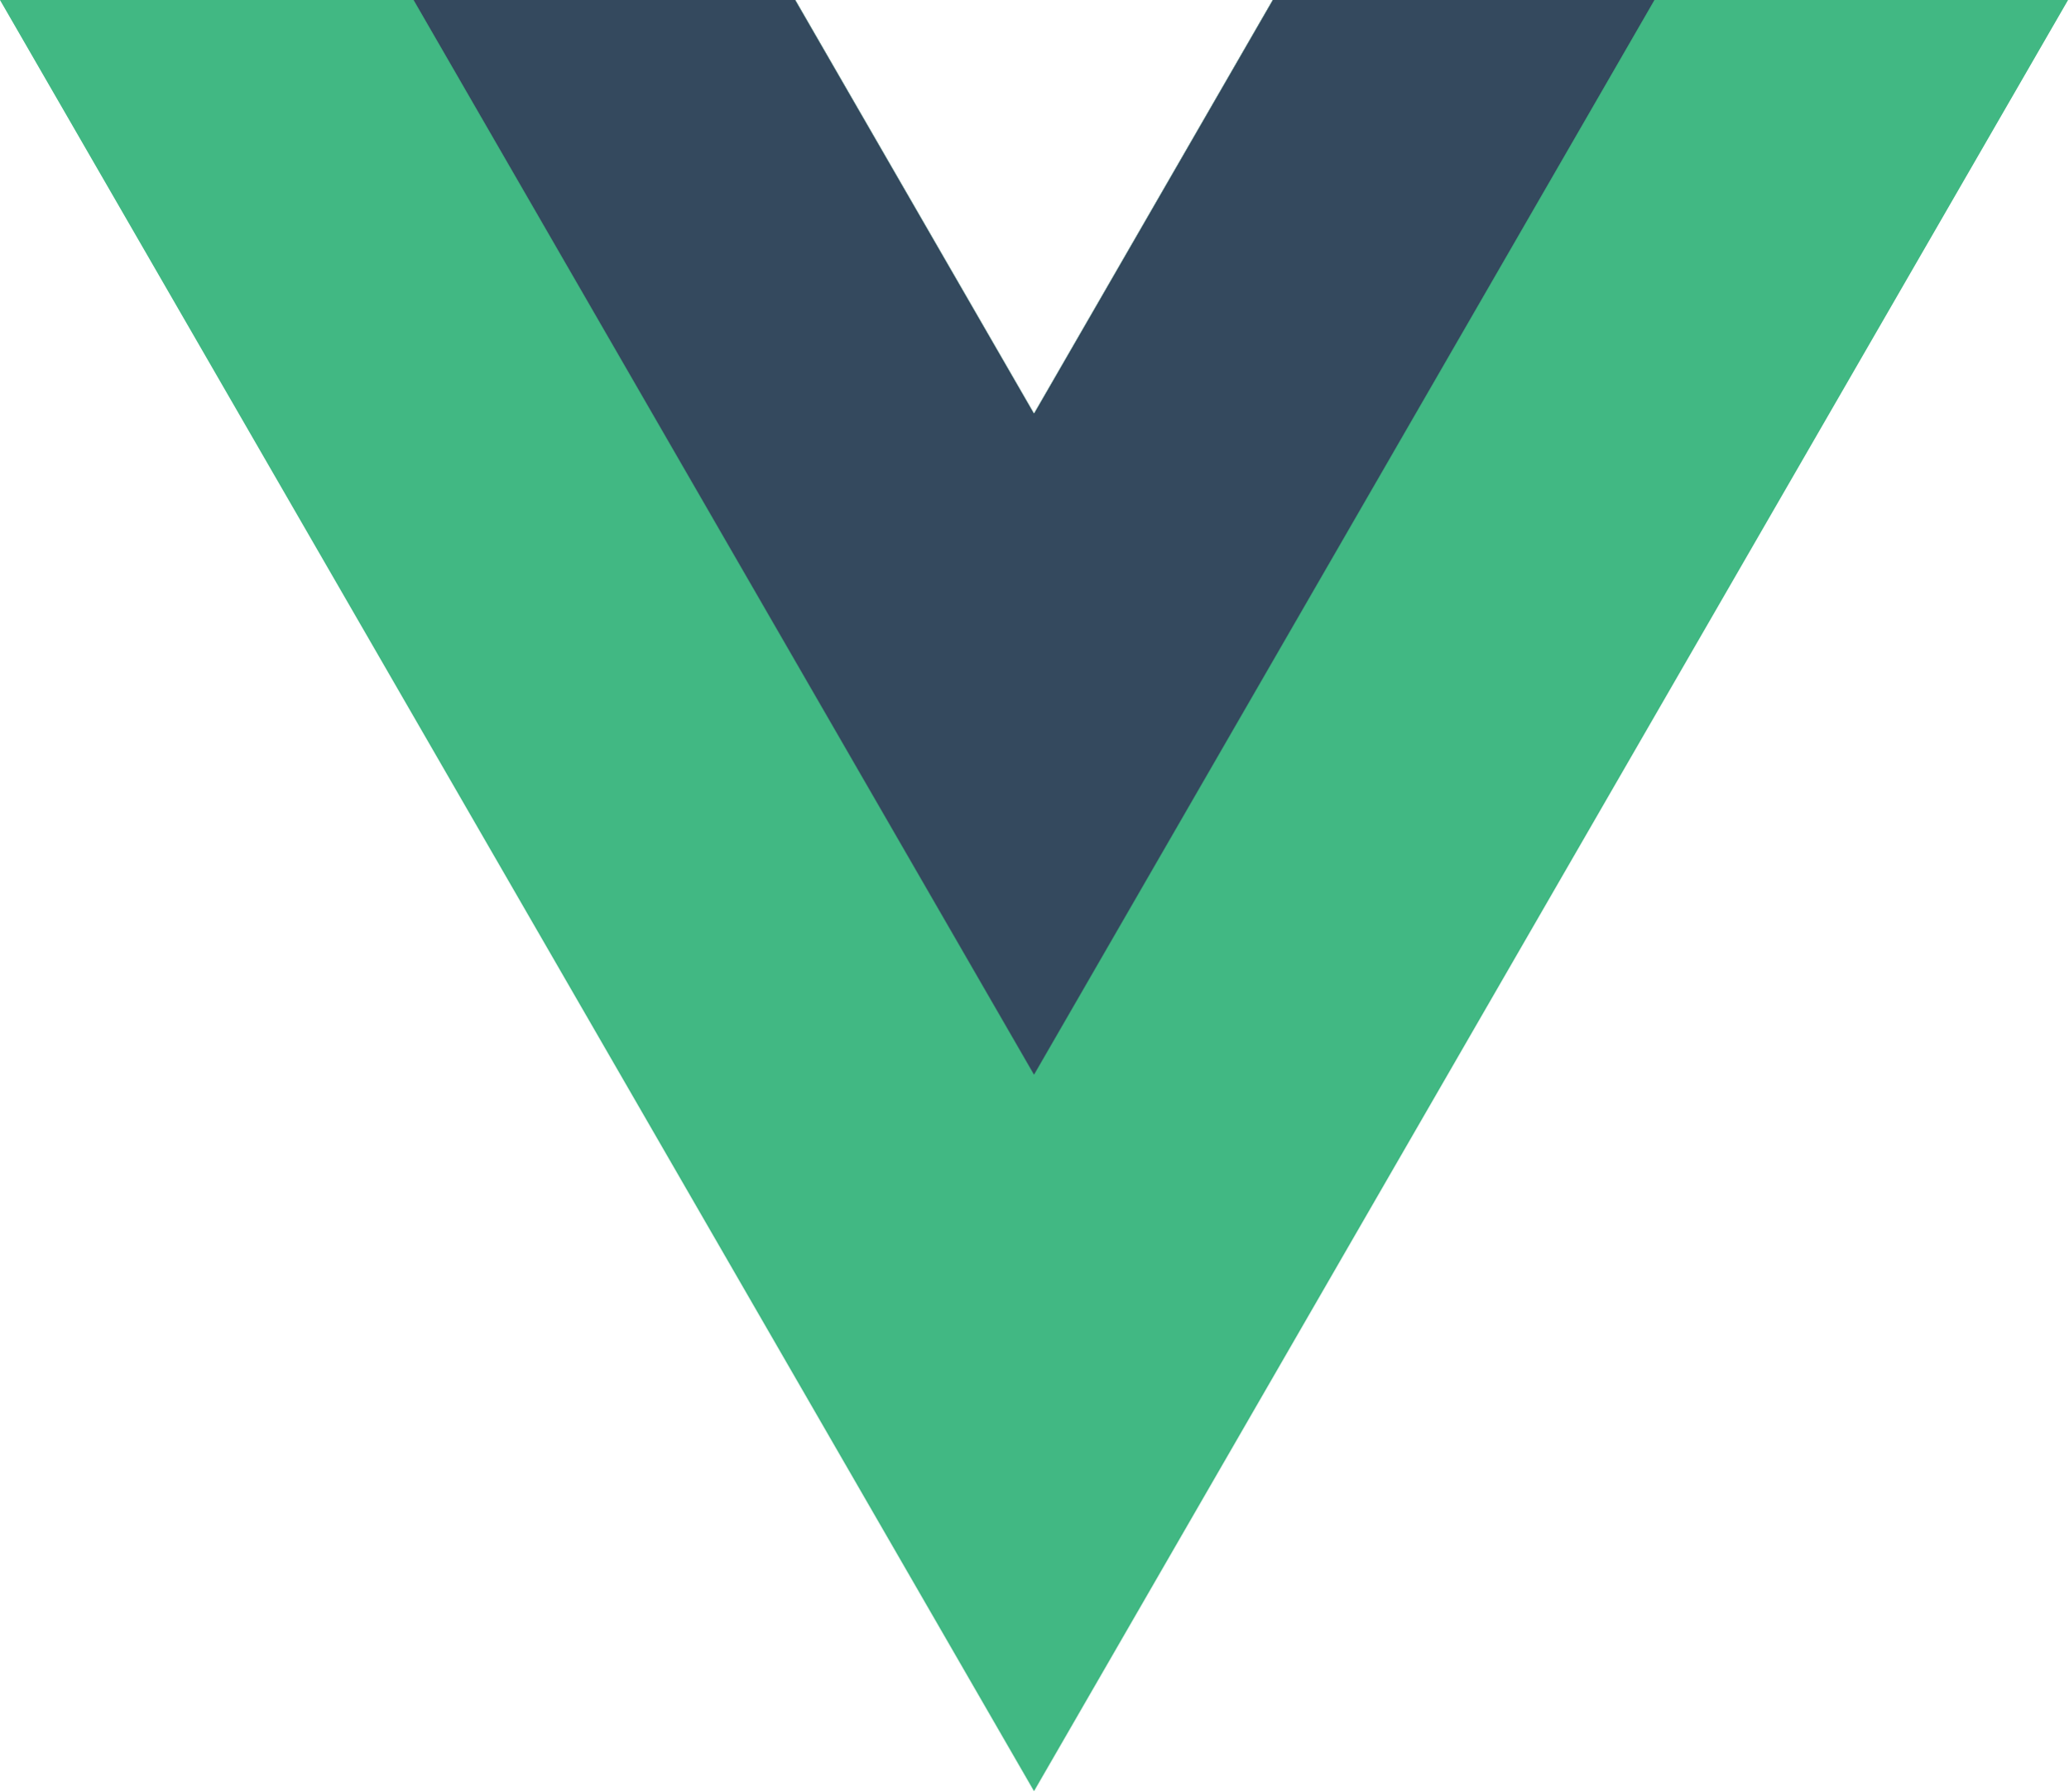
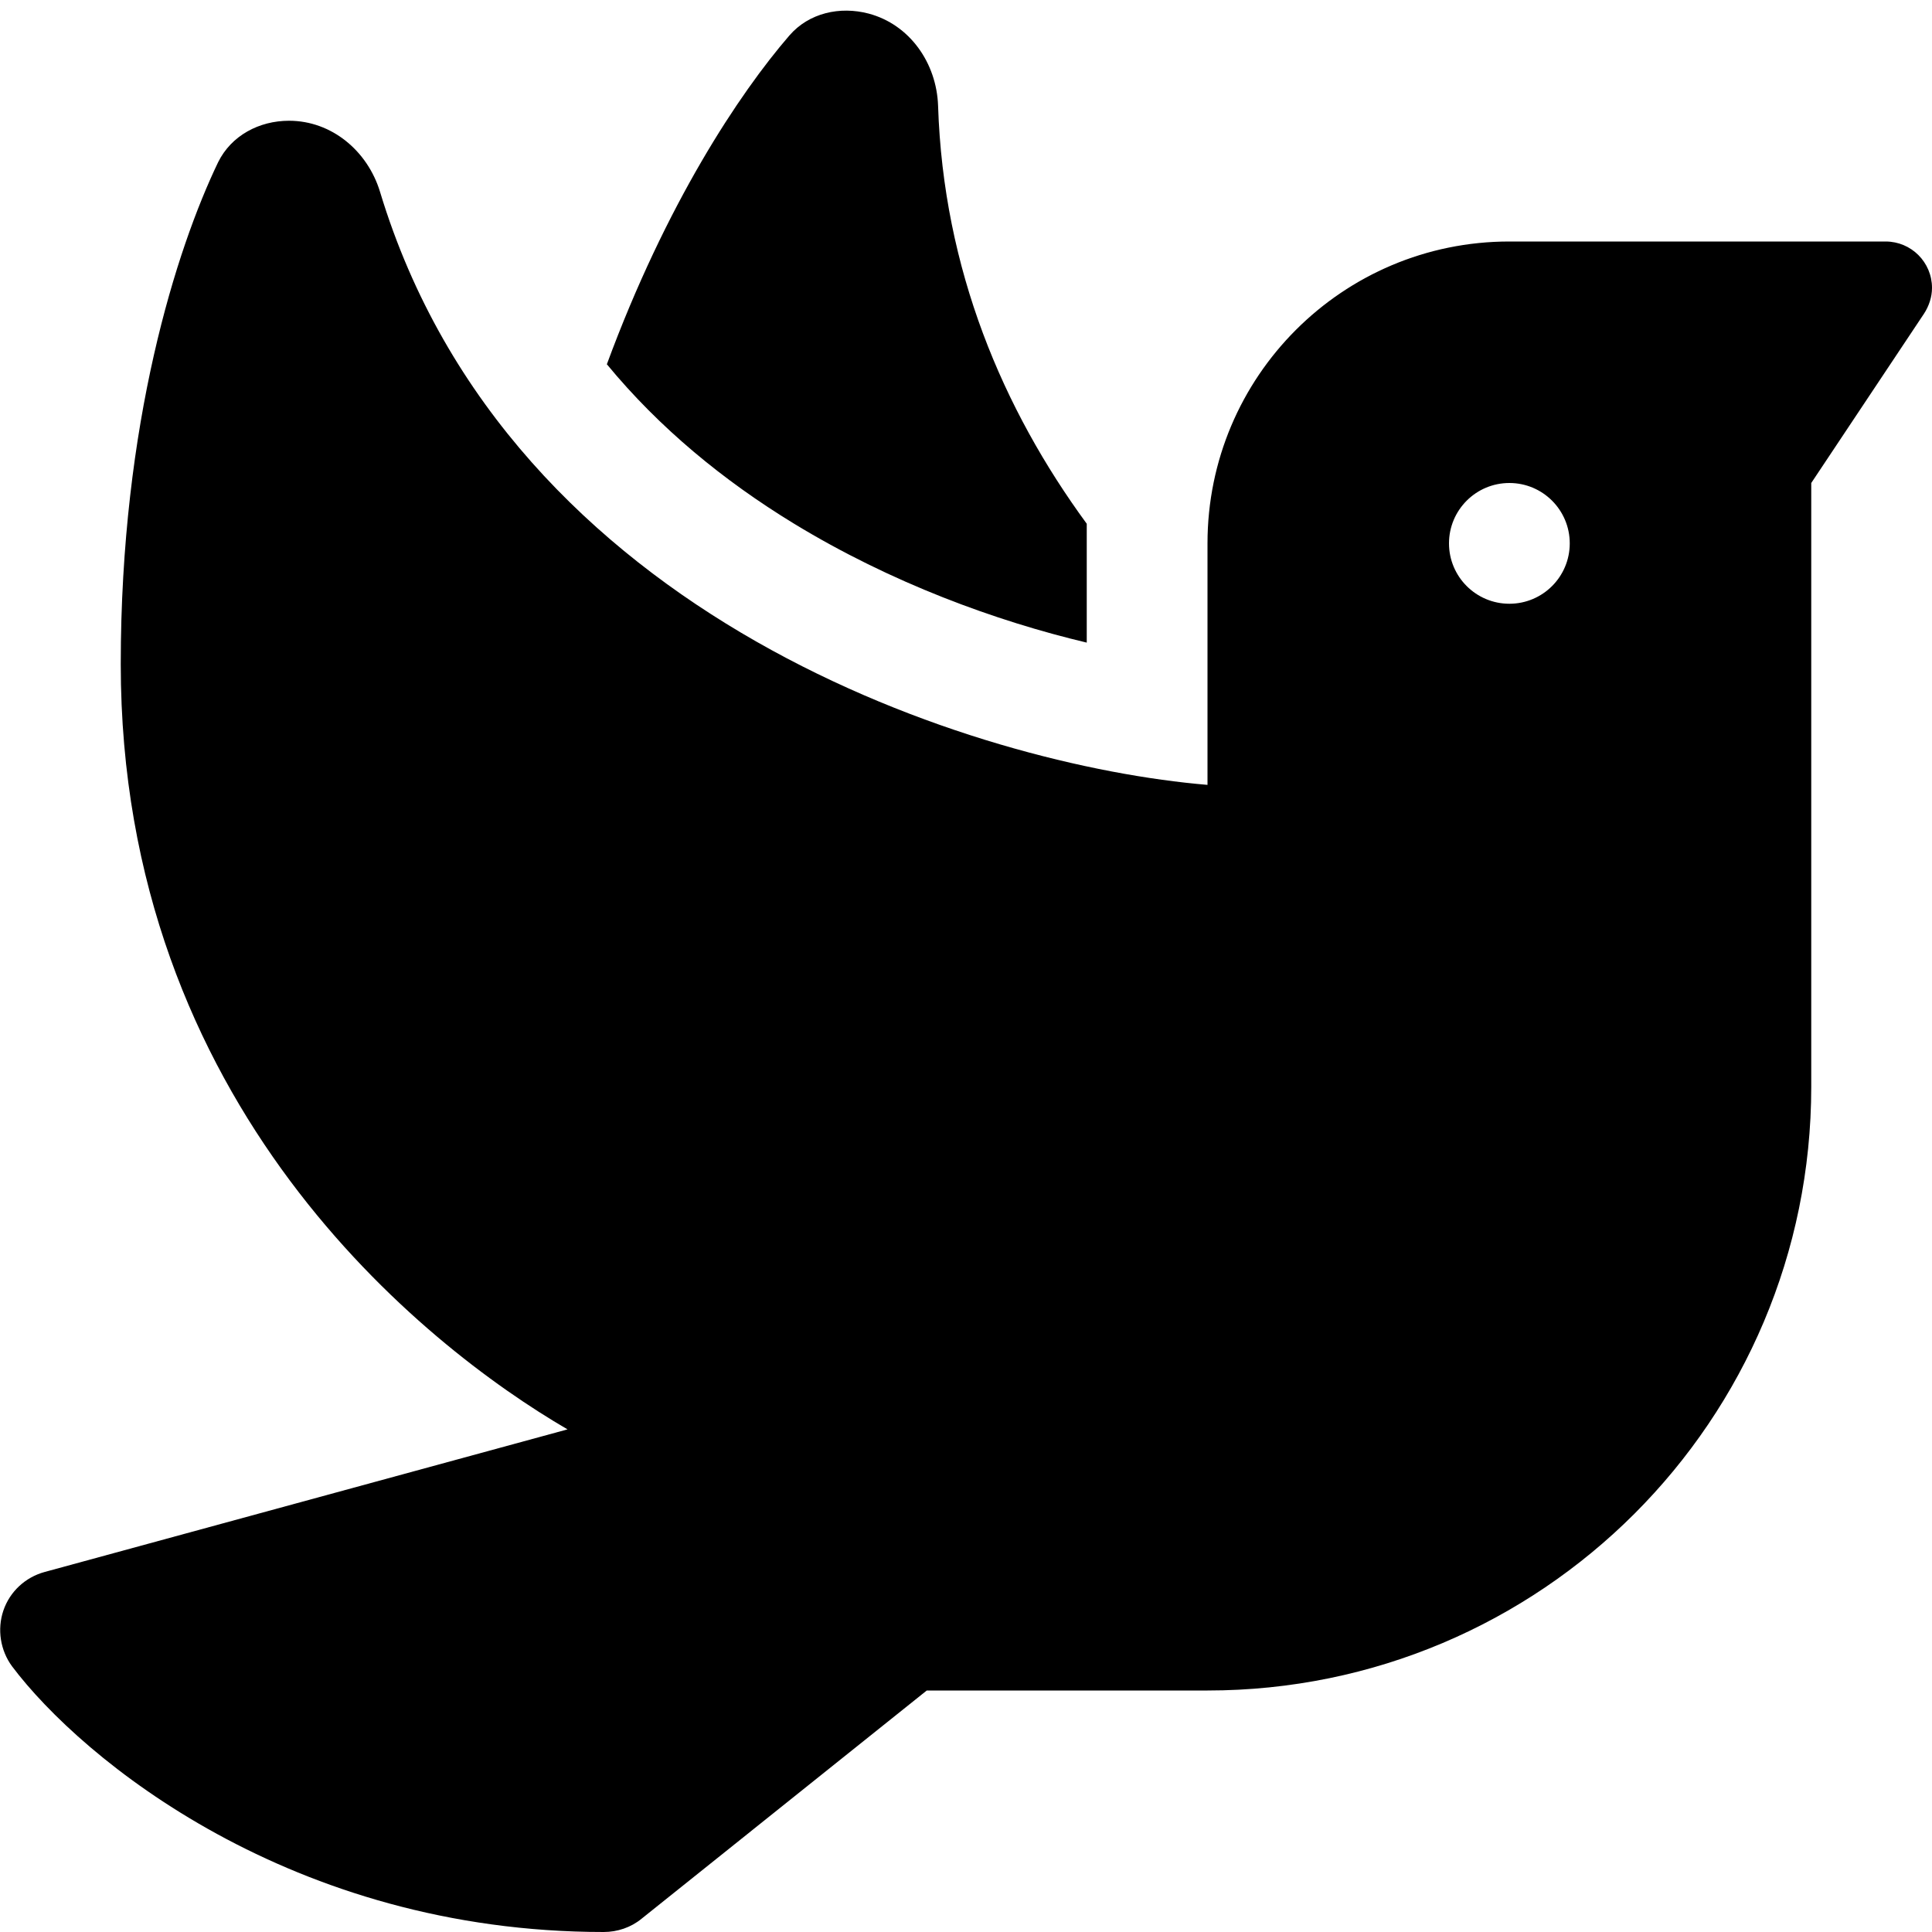
- <svg xmlns="http://www.w3.org/2000/svg" viewBox="0 0 261.76 226.69">
-   <path d="M161.096.001l-30.225 52.351L100.647.001H-.005l130.877 226.688L261.749.001z" fill="#41b883" />
-   <path d="M161.096.001l-30.225 52.351L100.647.001H52.346l78.526 136.01L209.398.001z" fill="#34495e" />
+ <svg xmlns="http://www.w3.org/2000/svg" viewBox="0 0 512 512">
+   <path d="M160.8 96.5c14 17 31 30.9 49.5 42.2c25.9 15.8 53.7 25.9 77.7 31.6l0-31.5C265.8 108.5 250 71.5 248.6 28c-.4-11.3-7.5-21.5-18.4-24.4c-7.6-2-15.8-.2-21 5.8c-13.3 15.4-32.7 44.6-48.4 87.2zM320 144l0 30.6s0 0 0 0l0 1.3s0 0 0 0l0 32.1c-60.8-5.1-185-43.8-219.3-157.2C97.4 40 87.9 32 76.6 32c-7.9 0-15.3 3.9-18.8 11C46.8 65.9 32 112.1 32 176c0 116.9 80.1 180.5 118.4 202.8L11.8 416.6C6.7 418 2.6 421.8 .9 426.8s-.8 10.6 2.3 14.8C21.7 466.2 77.3 512 160 512c3.6 0 7.2-1.2 10-3.5L245.6 448l74.4 0c88.4 0 160-71.6 160-160l0-160 29.9-44.9c1.3-2 2.1-4.4 2.1-6.8c0-6.8-5.5-12.3-12.3-12.3L400 64c-44.2 0-80 35.8-80 80zm80-16a16 16 0 1 1 0 32 16 16 0 1 1 0-32z" />
</svg>
